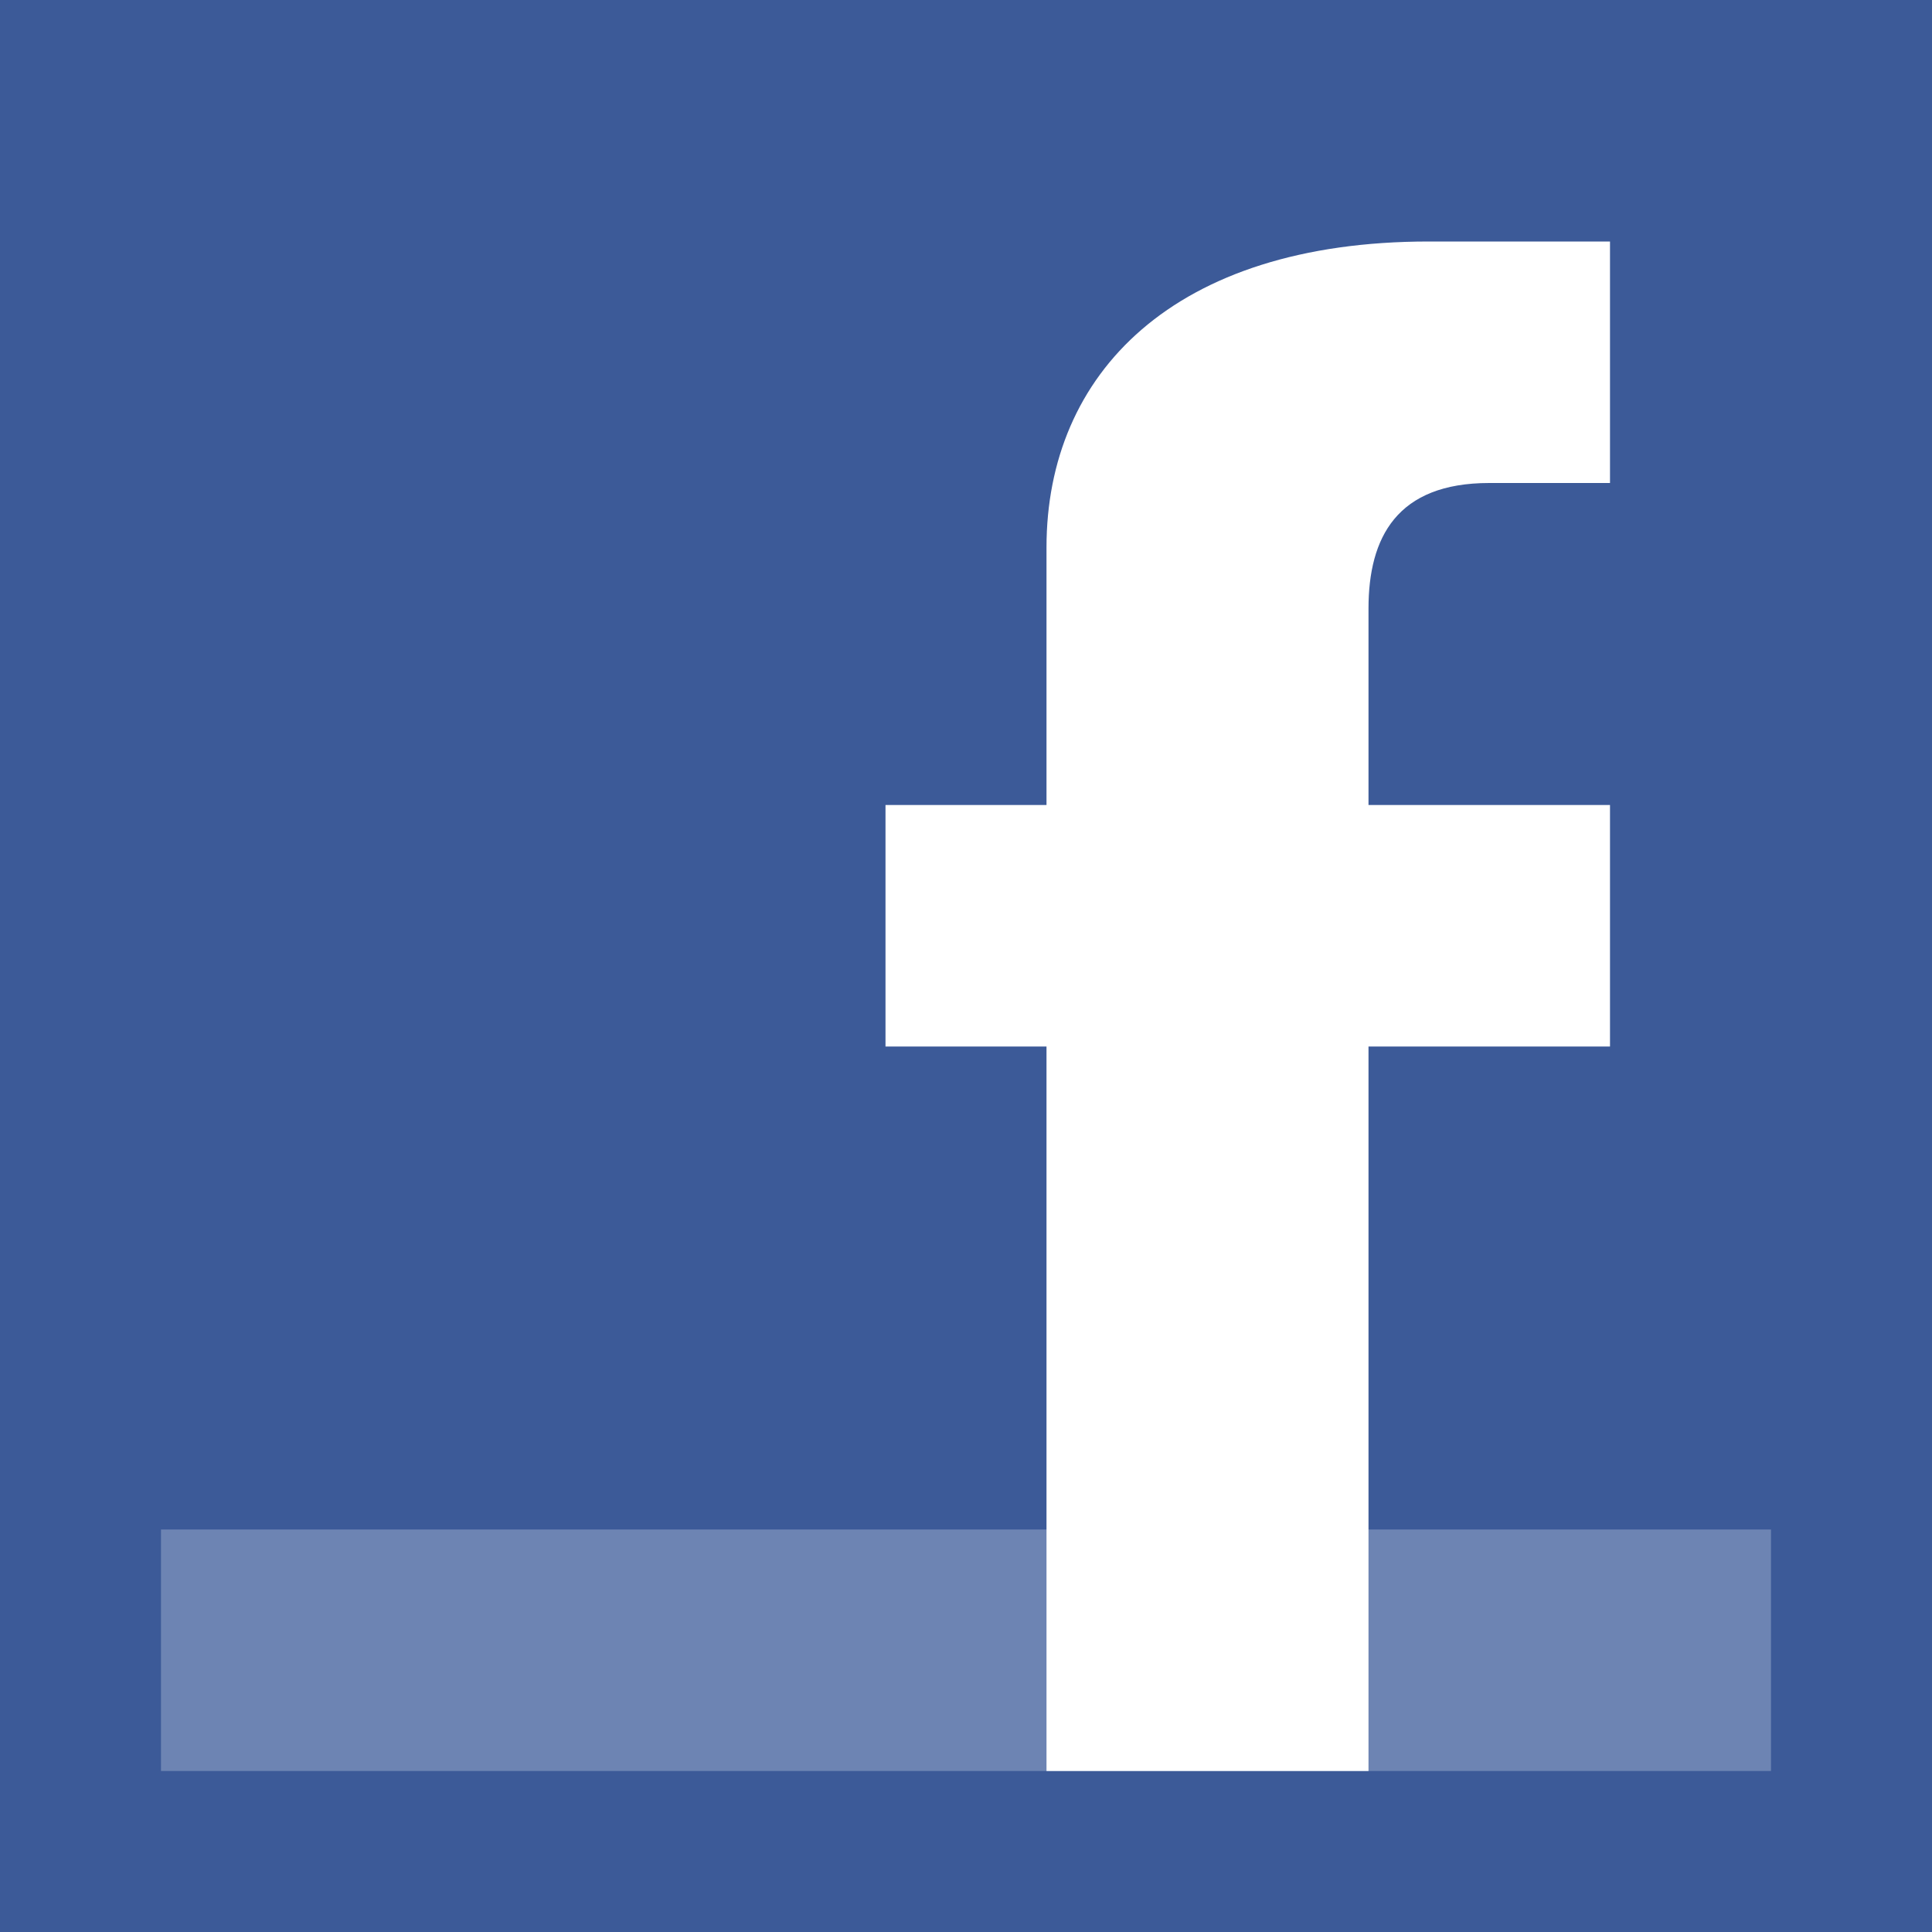
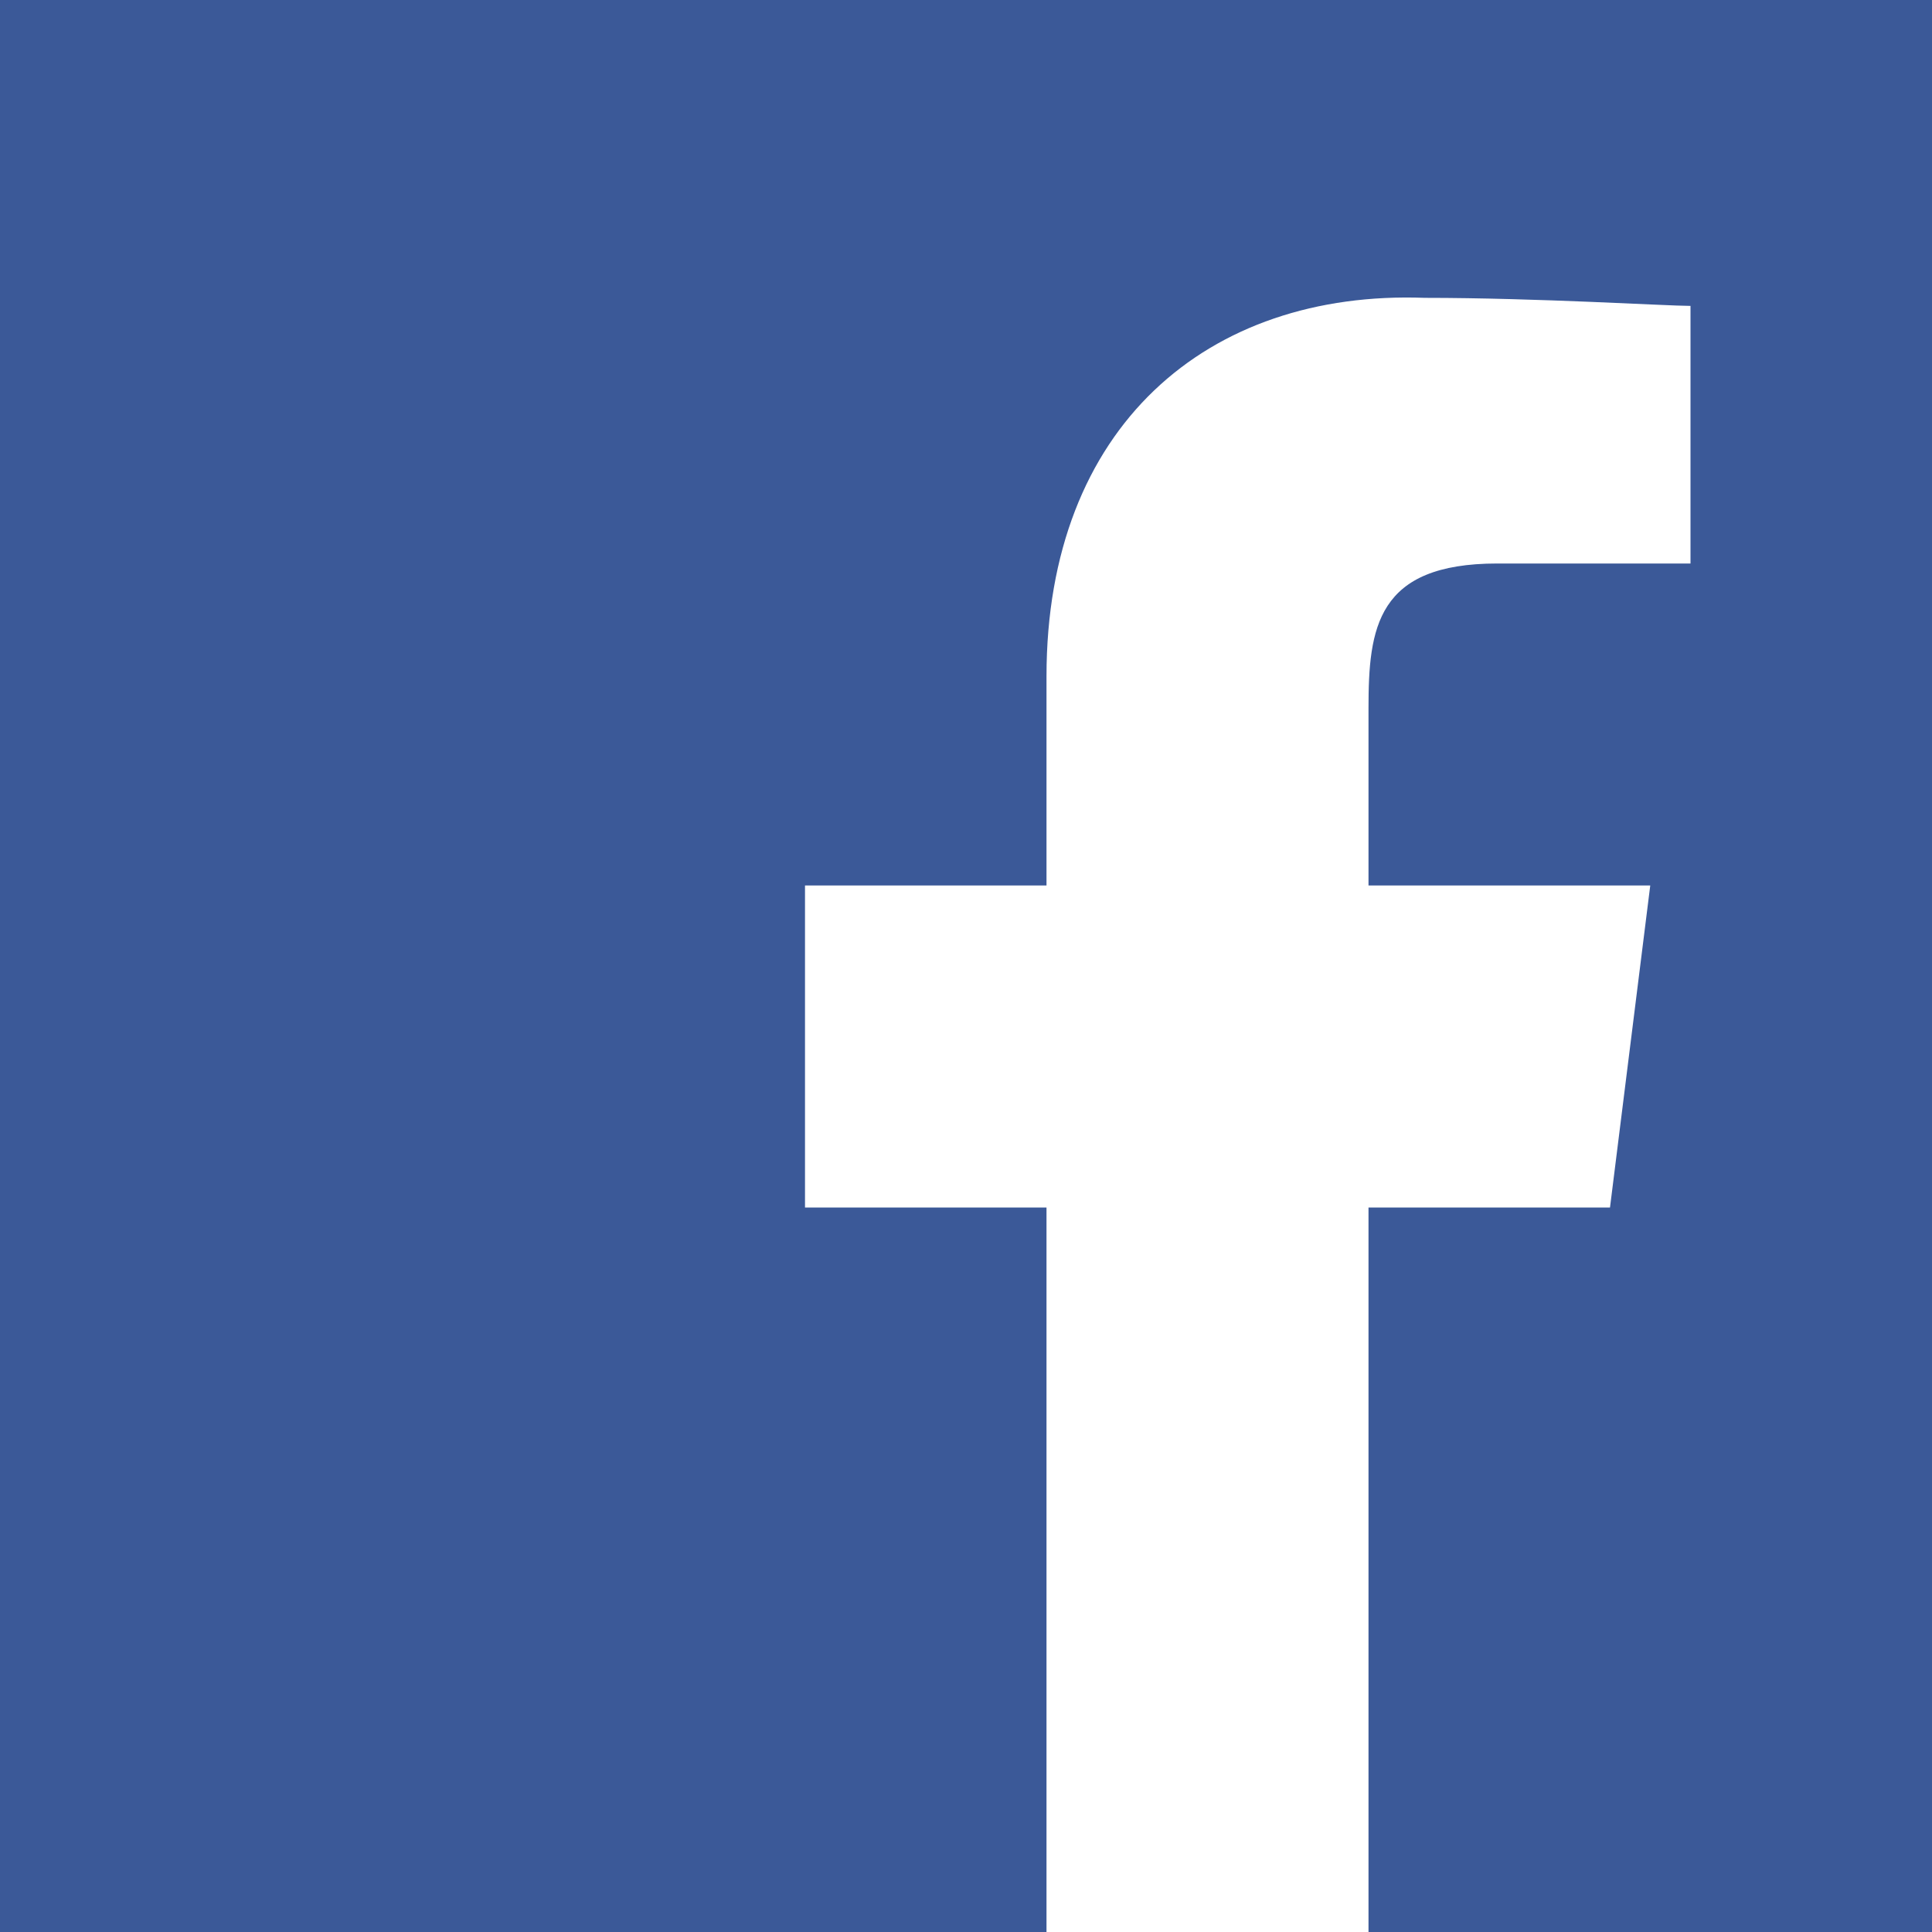
<svg xmlns="http://www.w3.org/2000/svg" version="1.1" baseProfile="full" x="0px" y="0px" width="24px" height="24px" viewBox="0 0 24 24" enable-background="new 0 0 24 24" xml:space="preserve">
-   <rect fill="#3c5a98" width="24" height="24" />
-   <rect x="2" y="19" fill="#6d84b3" width="20" height="3" />
-   <path fill="#ffffff" d="M13,22v-9h-2v-3h2c0,0,0-1.773,0-3.2C13,4.646,14.574,3,17.75,3C19.035,3,20,3,20,3v3c0,0-0.442,0-1.5,0C17.354,6,17,6.674,17,7.56c0,0.699,0-1.395,0,2.44h3v3h-3v9H13z" />
+   <rect fill="#3b5998" width="24" height="24" />
+   <path fill="#ffffff" d="M17,24v-9h3l0.5-4H17V8.8c0-1,0.1-1.8,1.6-1.8L21,7V3.8c-0.3,0-1.9-0.1-3.3-0.1C15,3.6,13,5.3,13,8.4V11h-3v4h3v9H17z" />
</svg>
